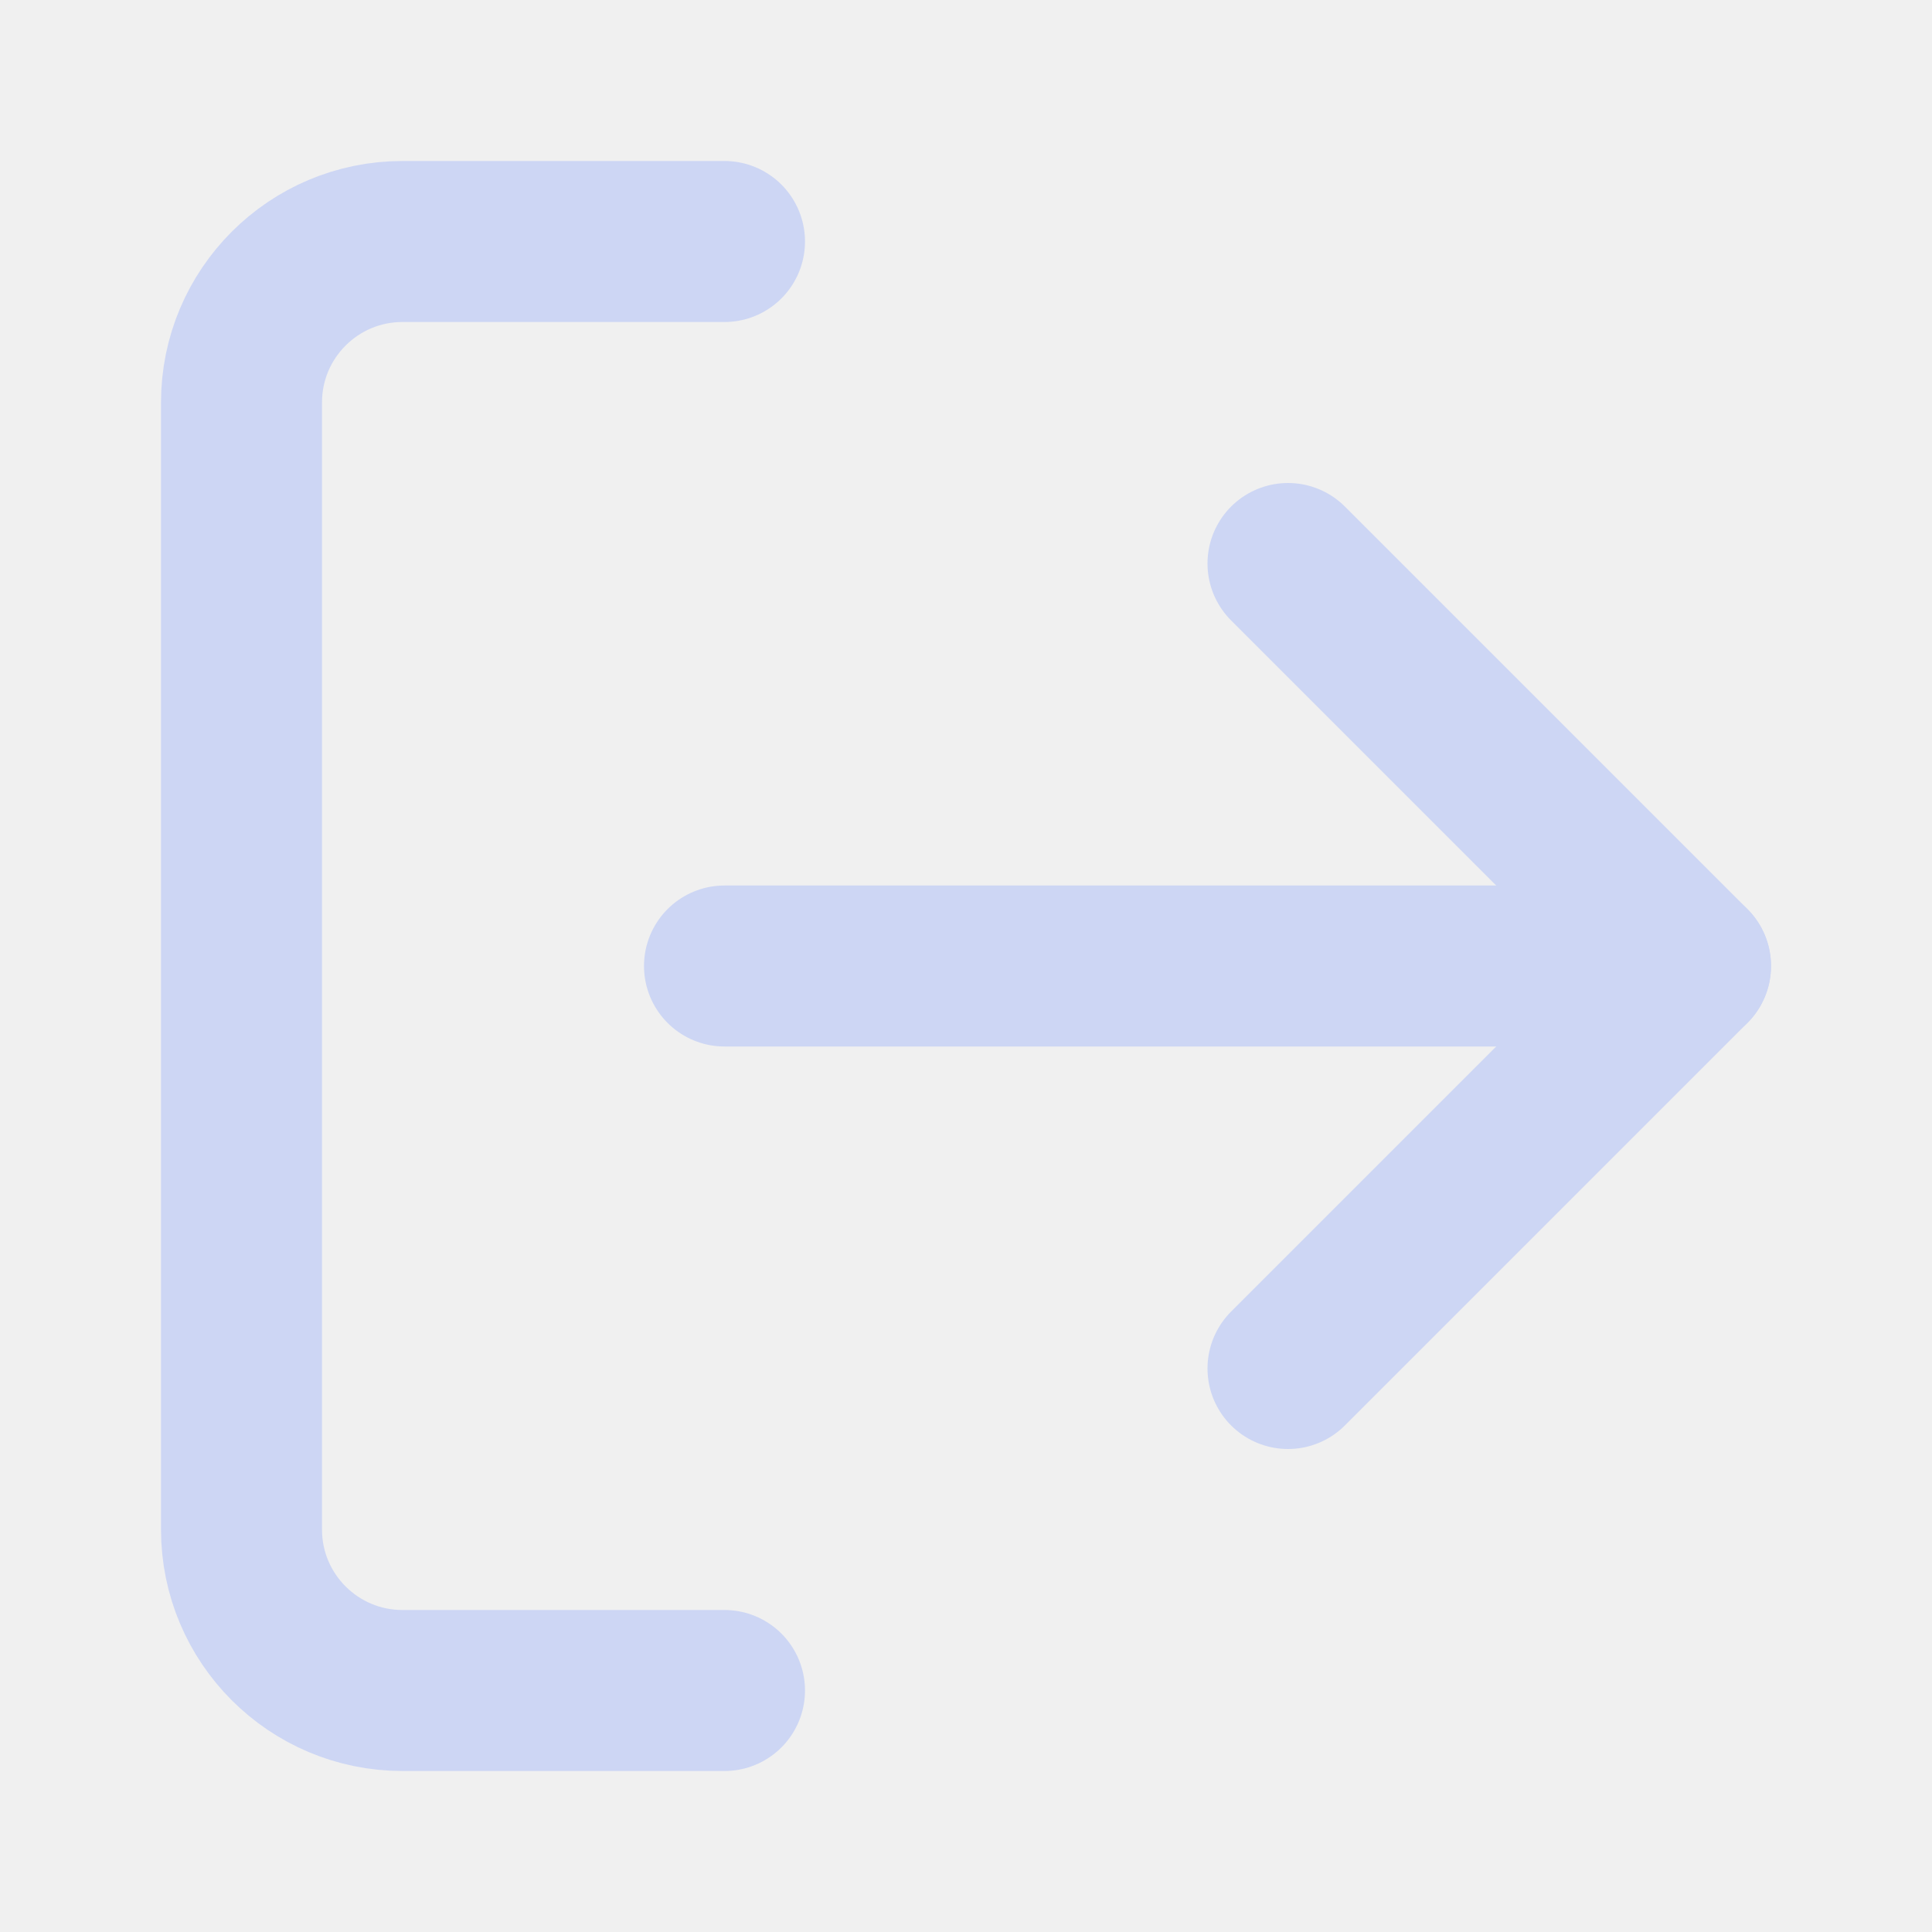
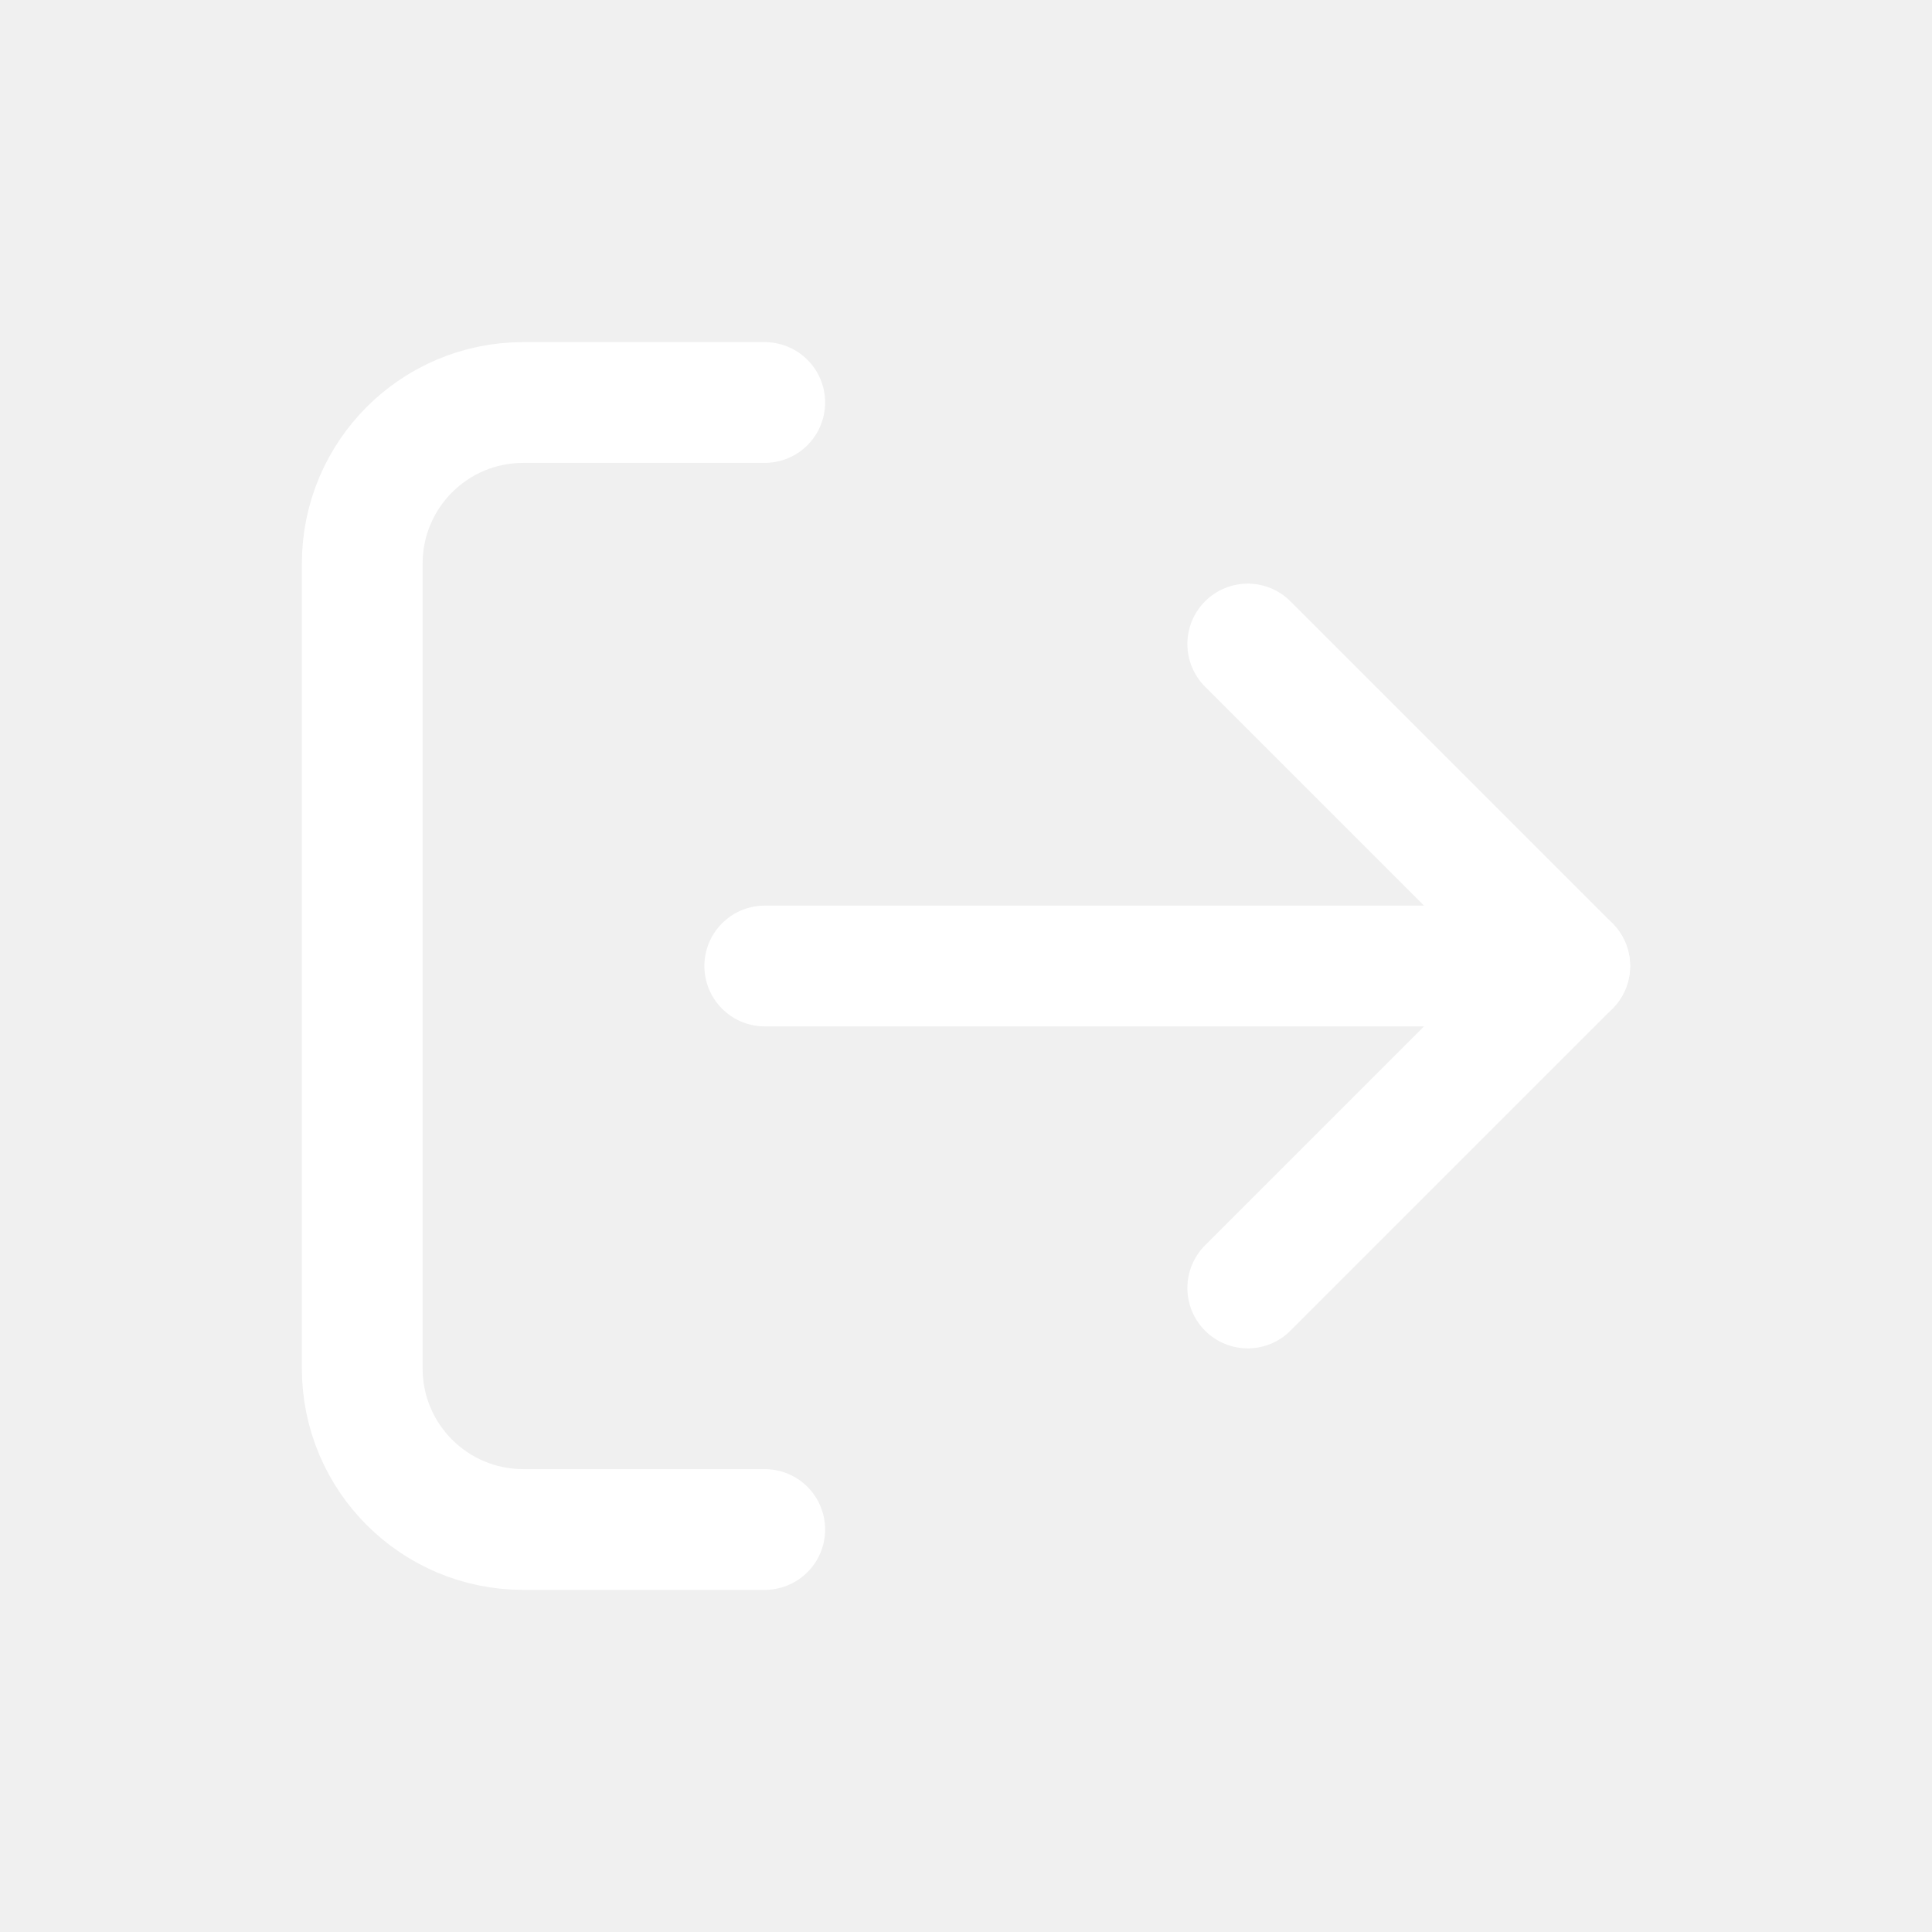
- <svg xmlns="http://www.w3.org/2000/svg" viewBox="0 0 24 24" width="64" height="64" fill="none" stroke="#cdd6f4" stroke-width="2" stroke-linecap="round" stroke-linejoin="round">
-   <path d="M9 21H5a2 2 0 0 1-2-2V5a2 2 0 0 1 2-2h4" />
-   <polyline points="16 17 21 12 16 7" />
-   <line x1="21" y1="12" x2="9" y2="12" />
+ <svg xmlns="http://www.w3.org/2000/svg" viewBox="0 0 48 48" width="48" height="48" fill="none" stroke="white" stroke-width="3" stroke-linecap="round" stroke-linejoin="round">
+   <path d="M19 10H13a4 4 0 0 0-4 4v20a4 4 0 0 0 4 4h6" />
+   <polyline points="31 16 39 24 31 32" />
+   <line x1="39" y1="24" x2="19" y2="24" />
</svg>
